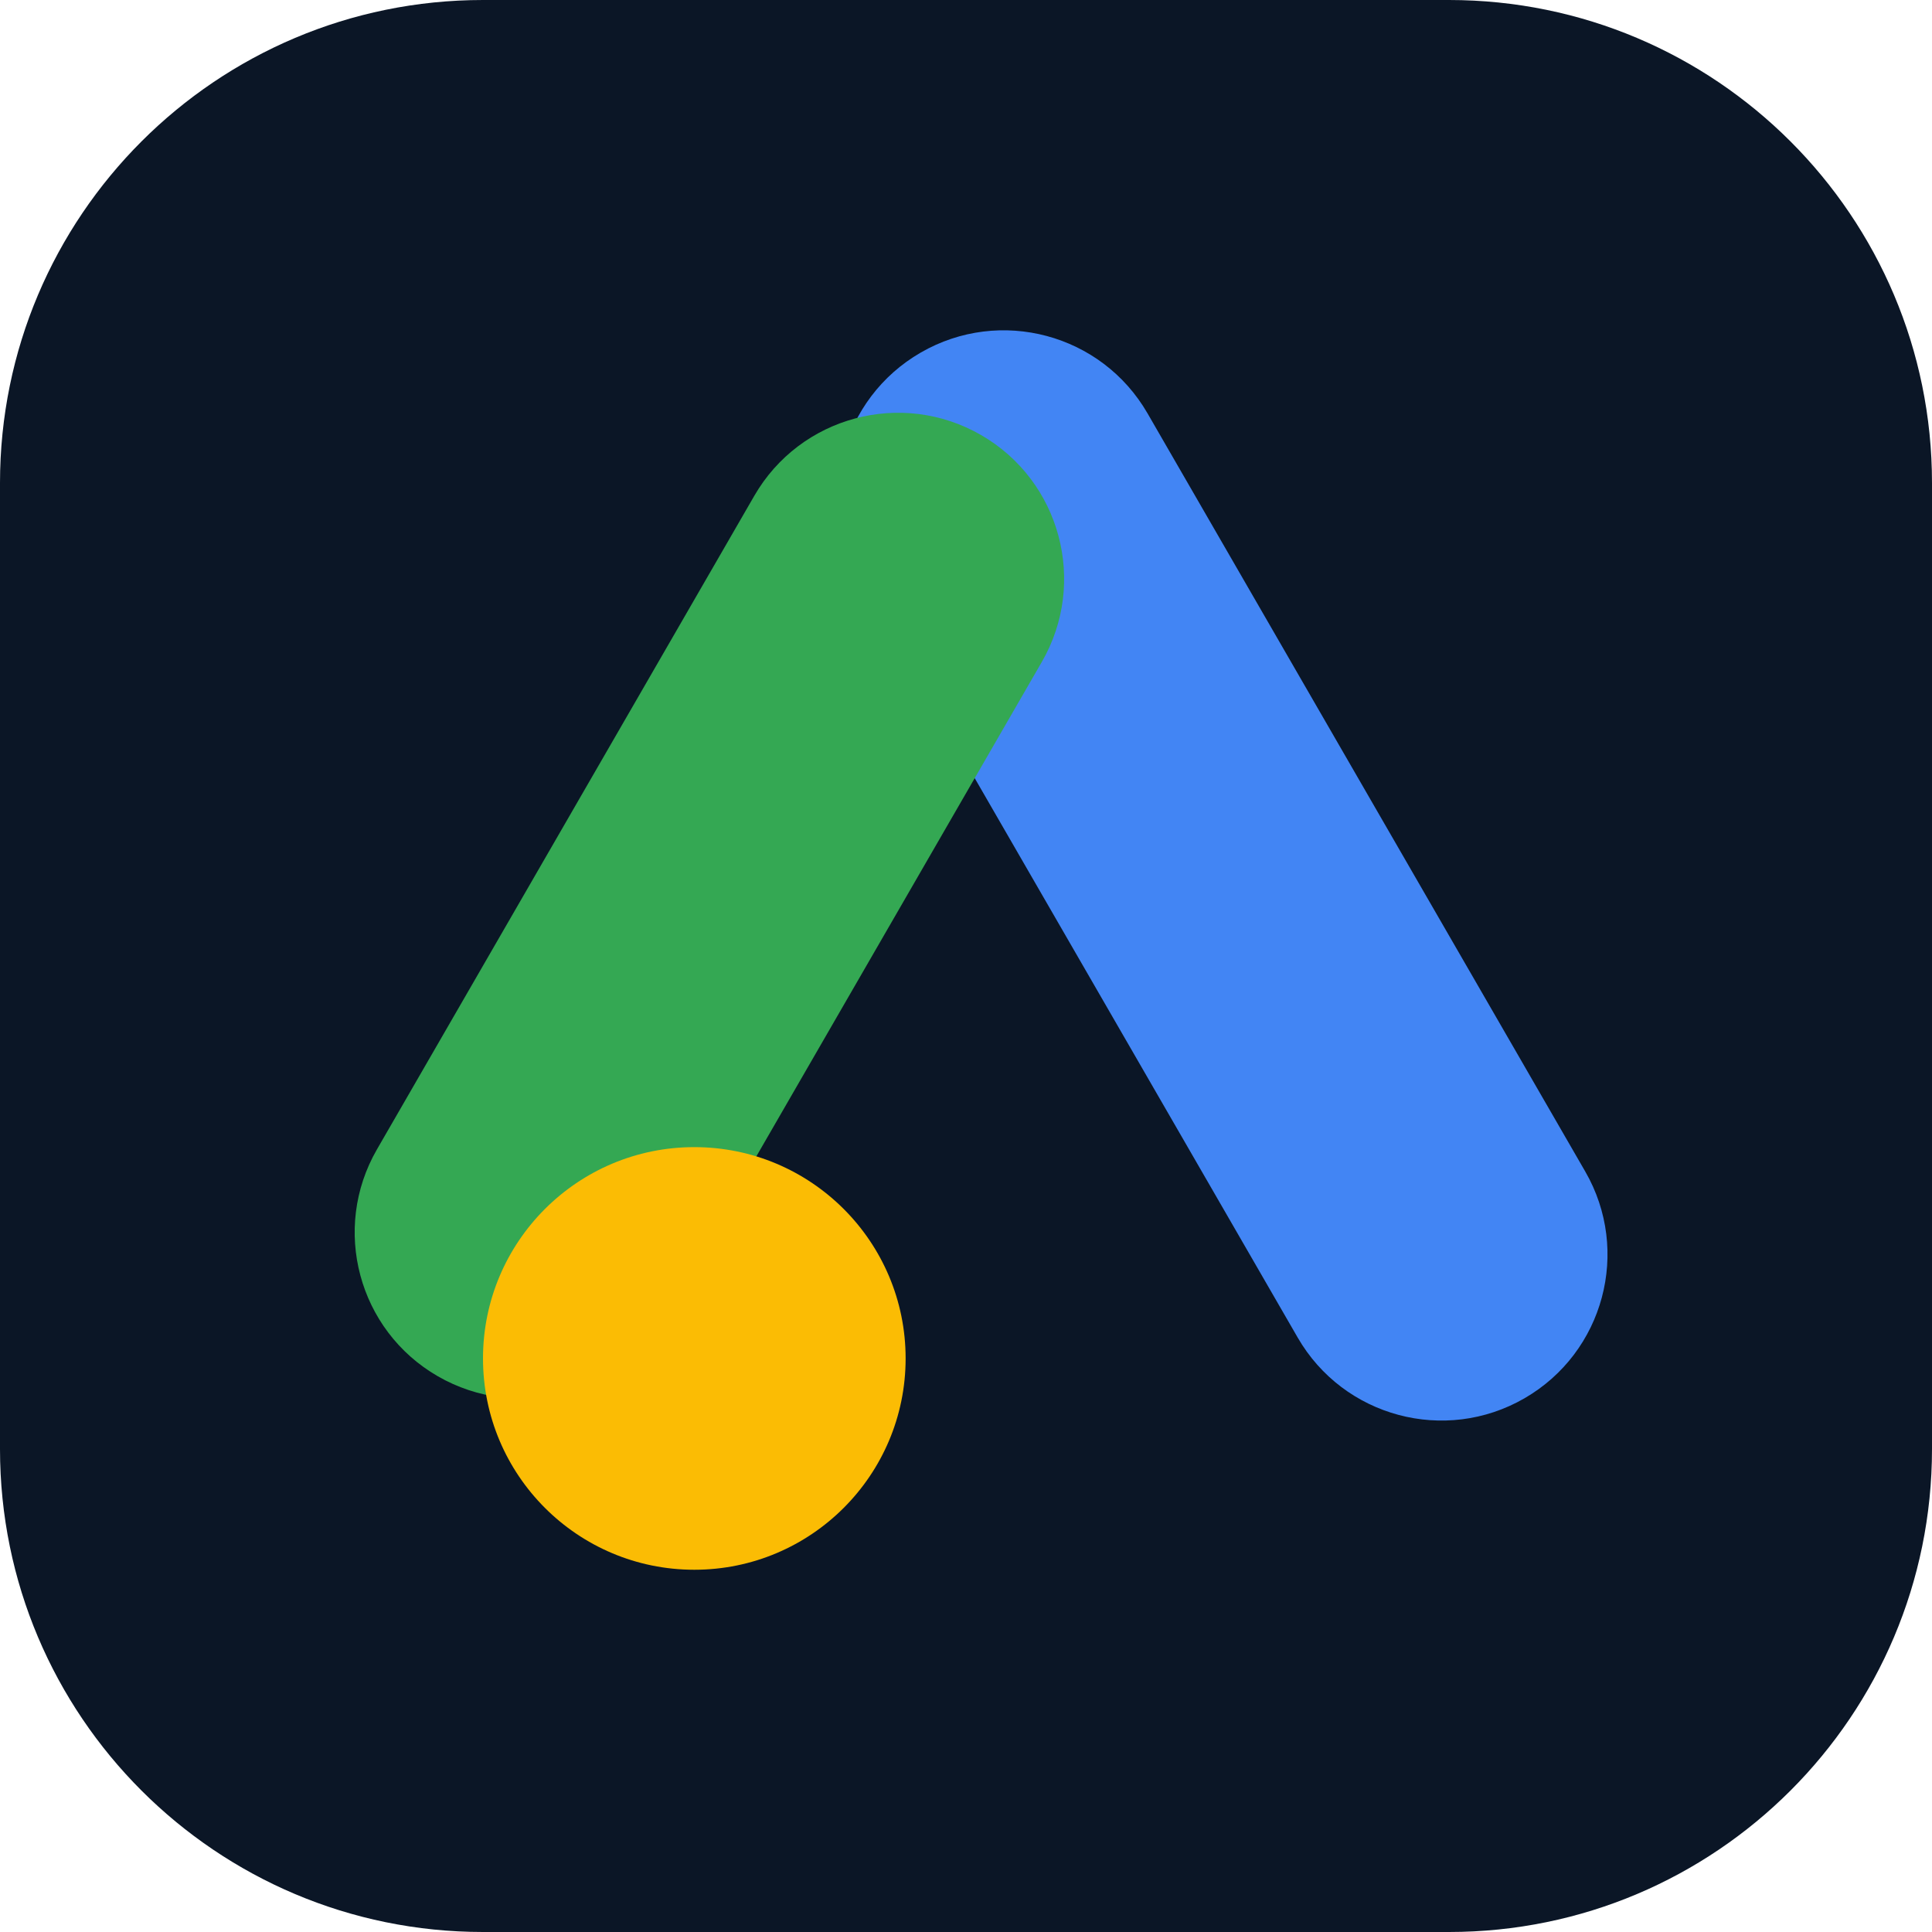
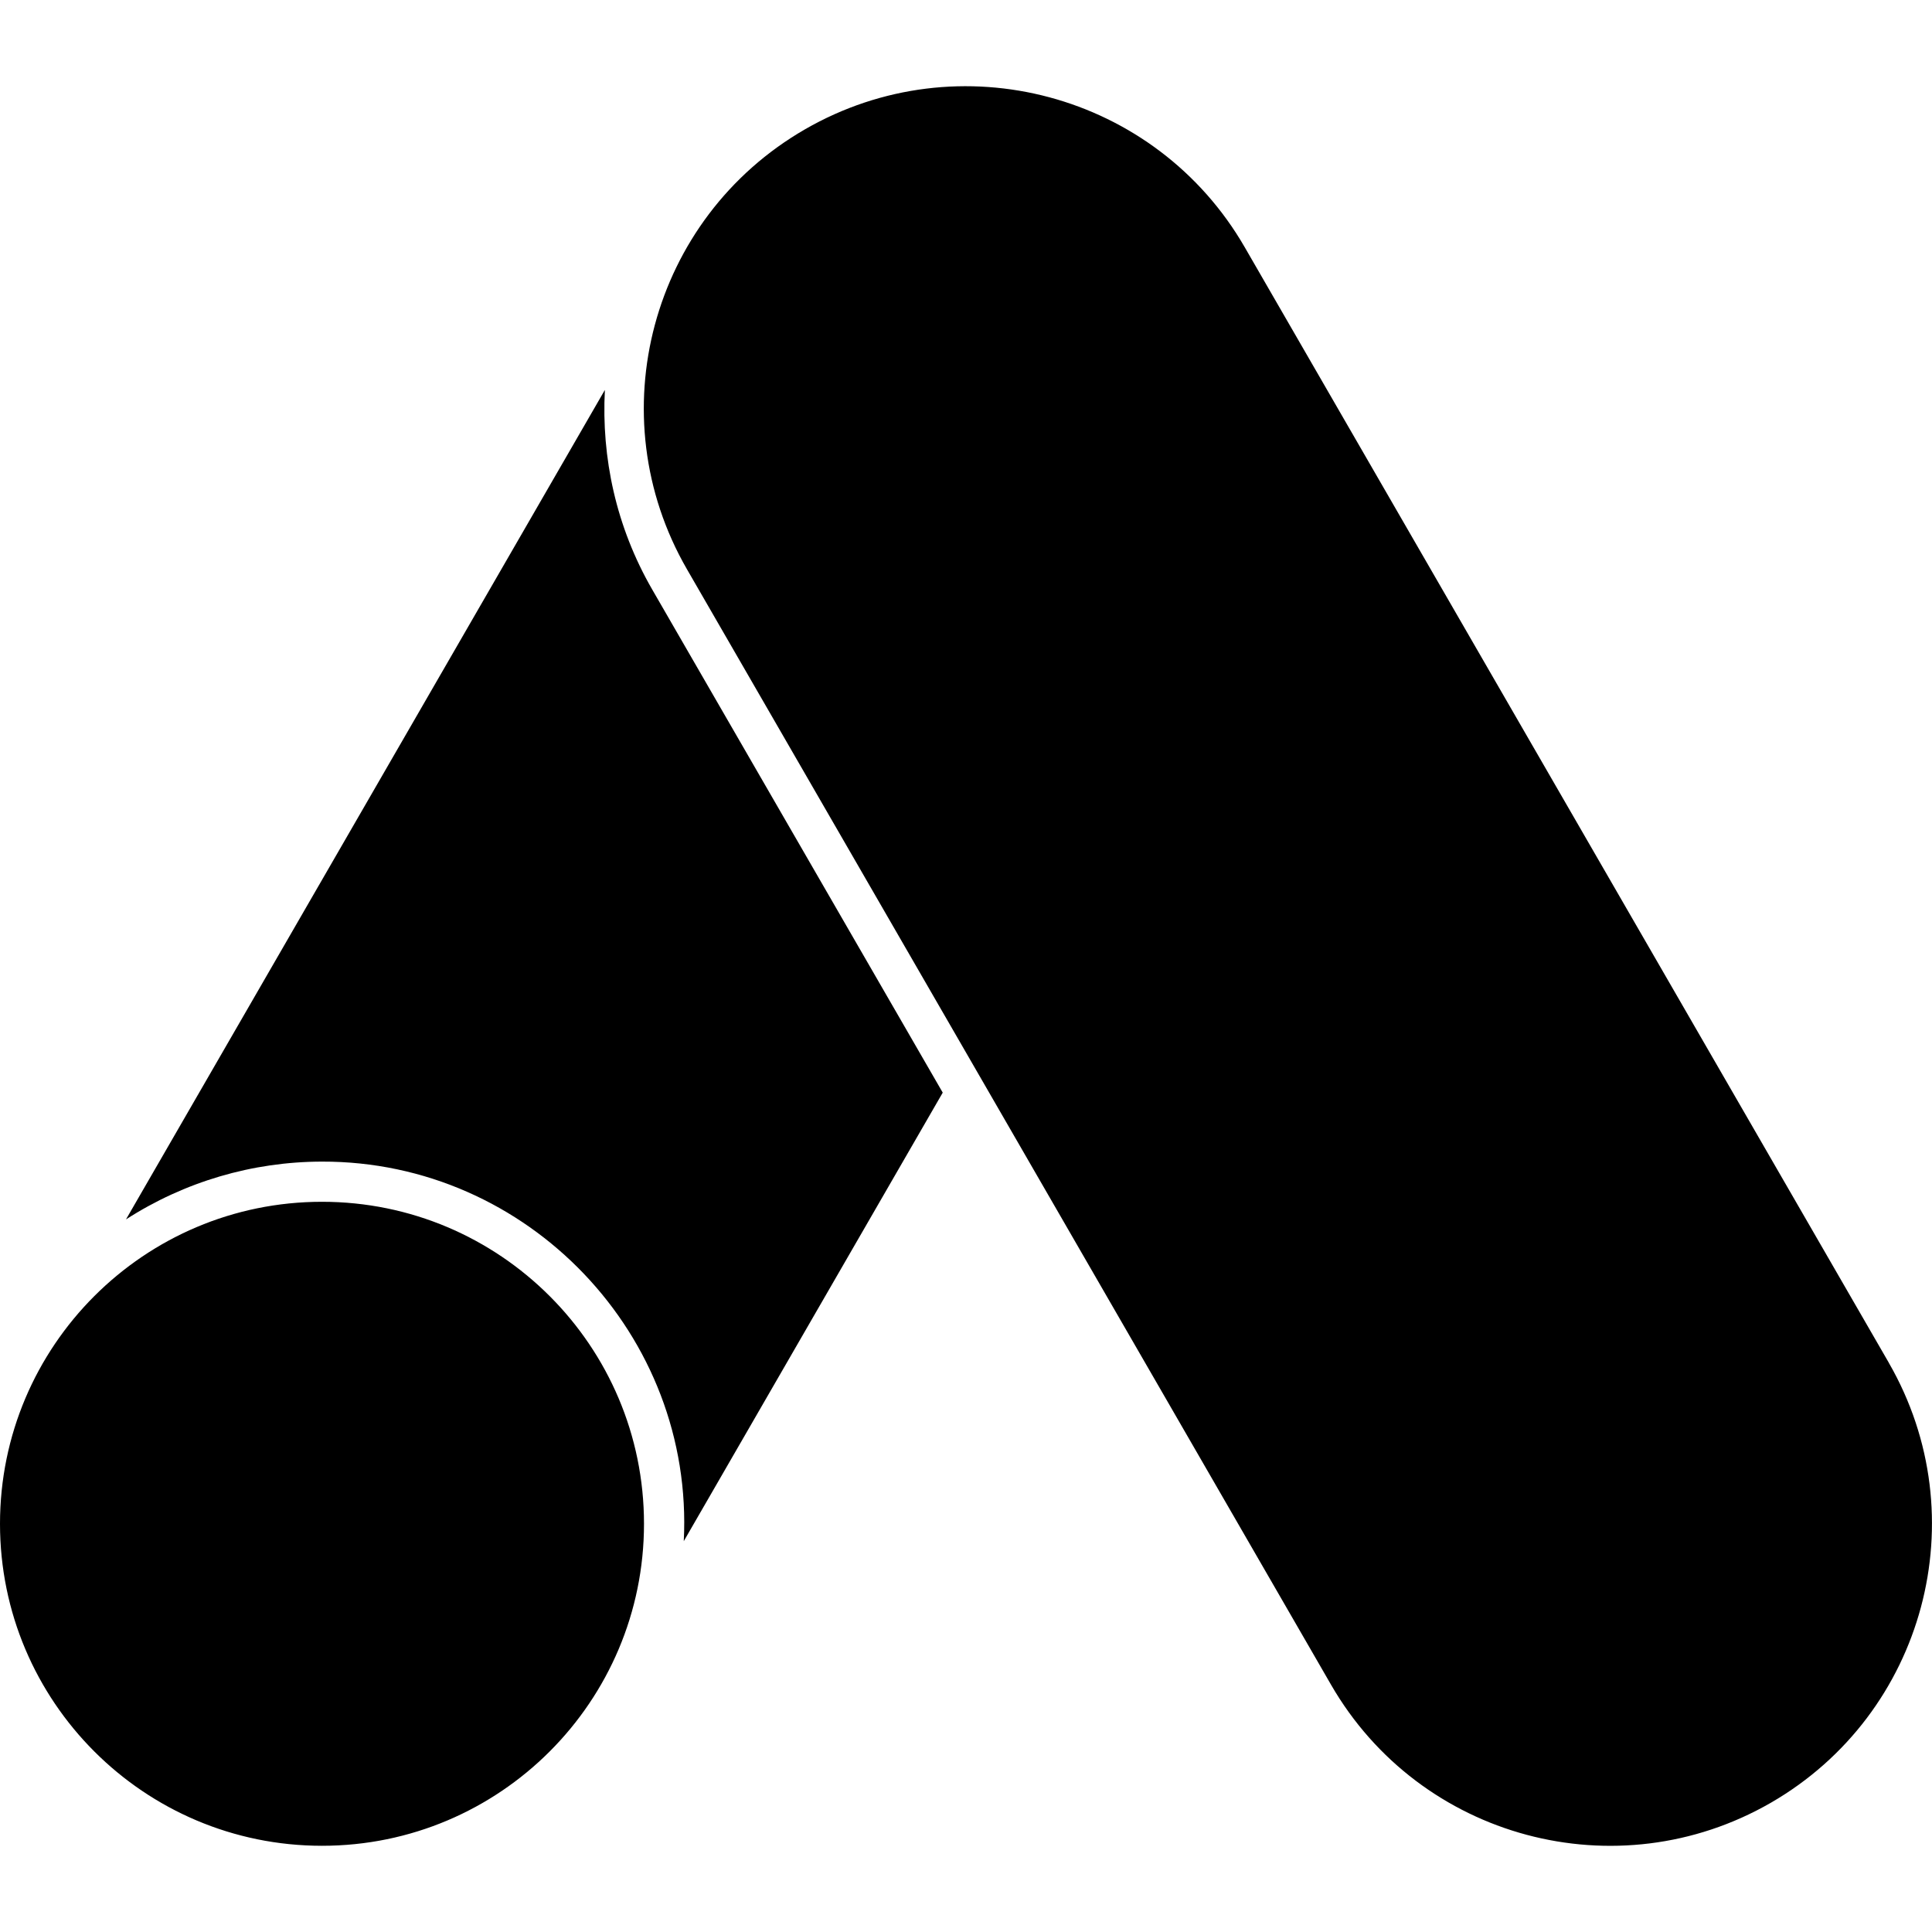
- <svg xmlns="http://www.w3.org/2000/svg" viewBox="0 0 64 64" role="img" aria-label="Google Ads">
-   <rect width="64" height="64" rx="16" fill="#0B1626" />
-   <g transform="translate(11 9)">
-     <rect x="24" y="0" width="11" height="40" rx="5.5" transform="rotate(-30 29.5 20)" fill="#4285F4" />
-     <rect x="7" y="3" width="11" height="36" rx="5.5" transform="rotate(30 12.5 21)" fill="#34A853" />
-     <circle cx="12" cy="36" r="7" fill="#FBBC04" />
-   </g>
+ <svg xmlns="http://www.w3.org/2000/svg" role="img" viewBox="0 0 24 24">
+   <path d="M4 22.929C1.791 22.929 0 21.138 0 18.929s1.791-4 4-4 4 1.791 4 4-1.791 4-4 4zm19.464-6L15.463 3.072C14.359 1.159 11.912.503 9.999 1.607S7.429 5.159 8.534 7.072l8.001 13.857c1.105 1.913 3.551 2.568 5.464 1.465 1.913-1.105 2.568-3.551 1.465-5.464zM7.514 4.844L1.565 15.148A4.5 4.5 0 0 1 4 14.43c2.56-.007 4.625 2.159 4.494 4.715l3.217-5.572-3.609-6.25c-.45-.779-.632-1.639-.588-2.478z" />
</svg>
